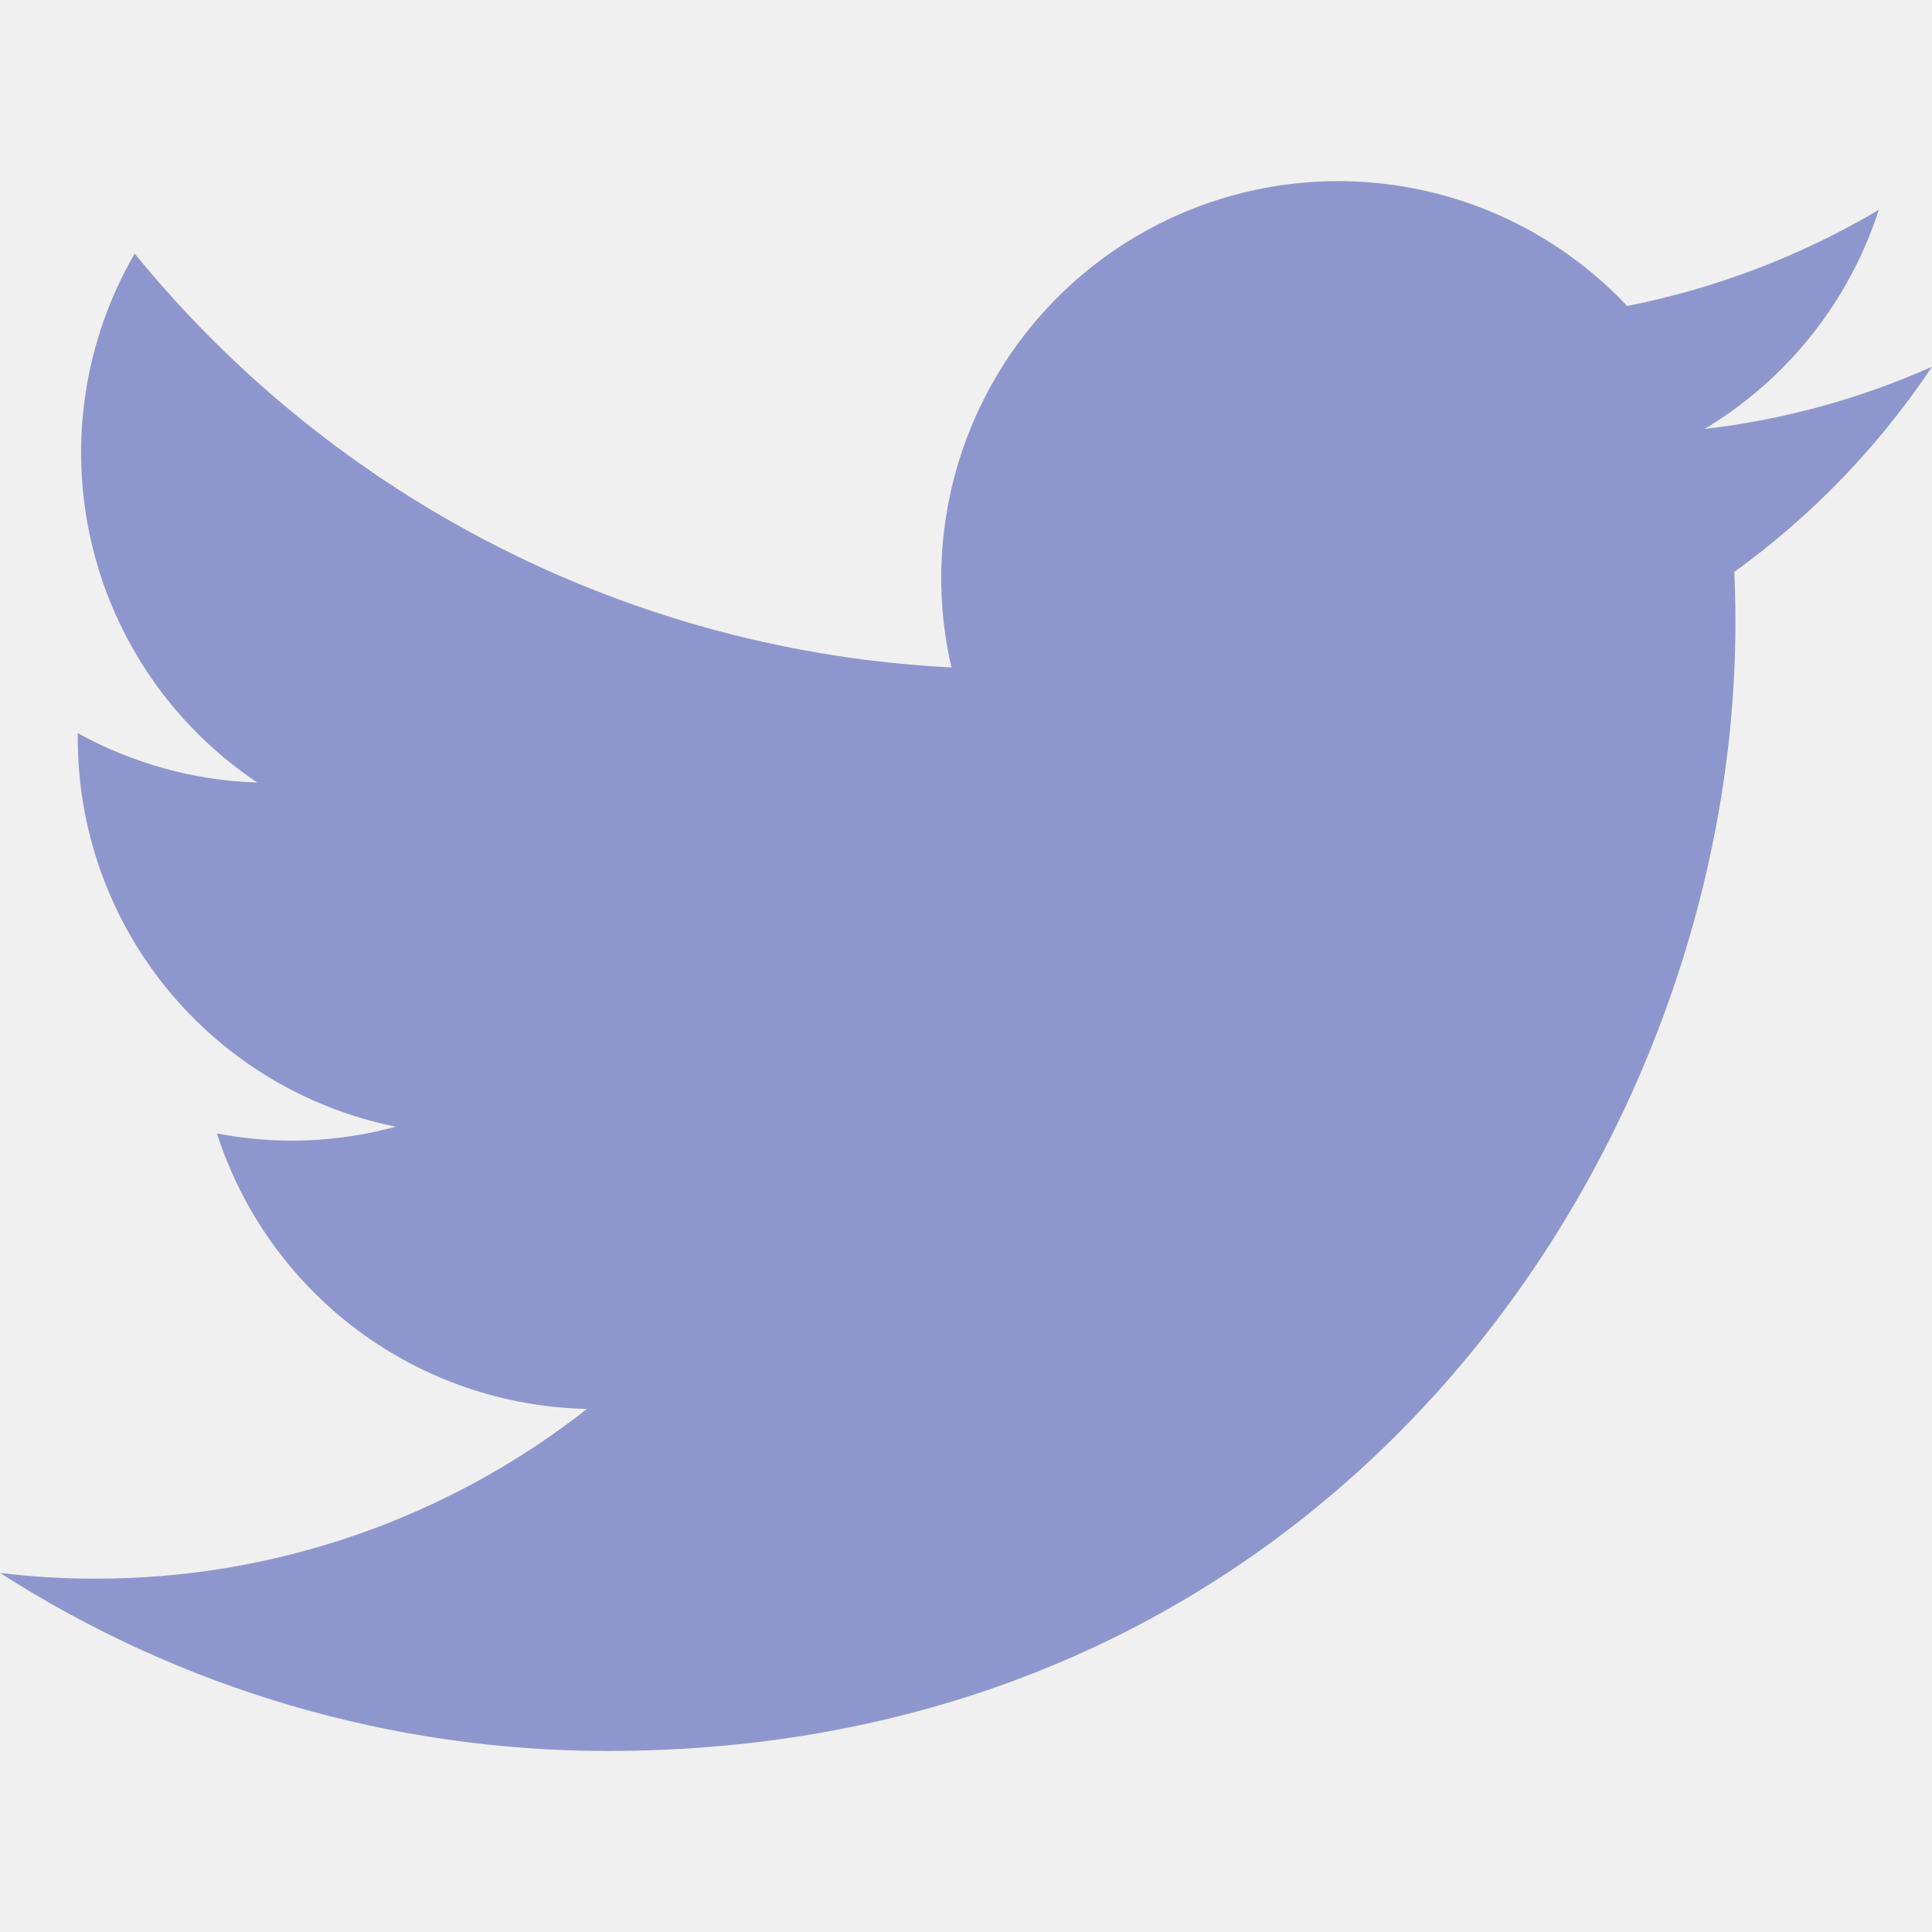
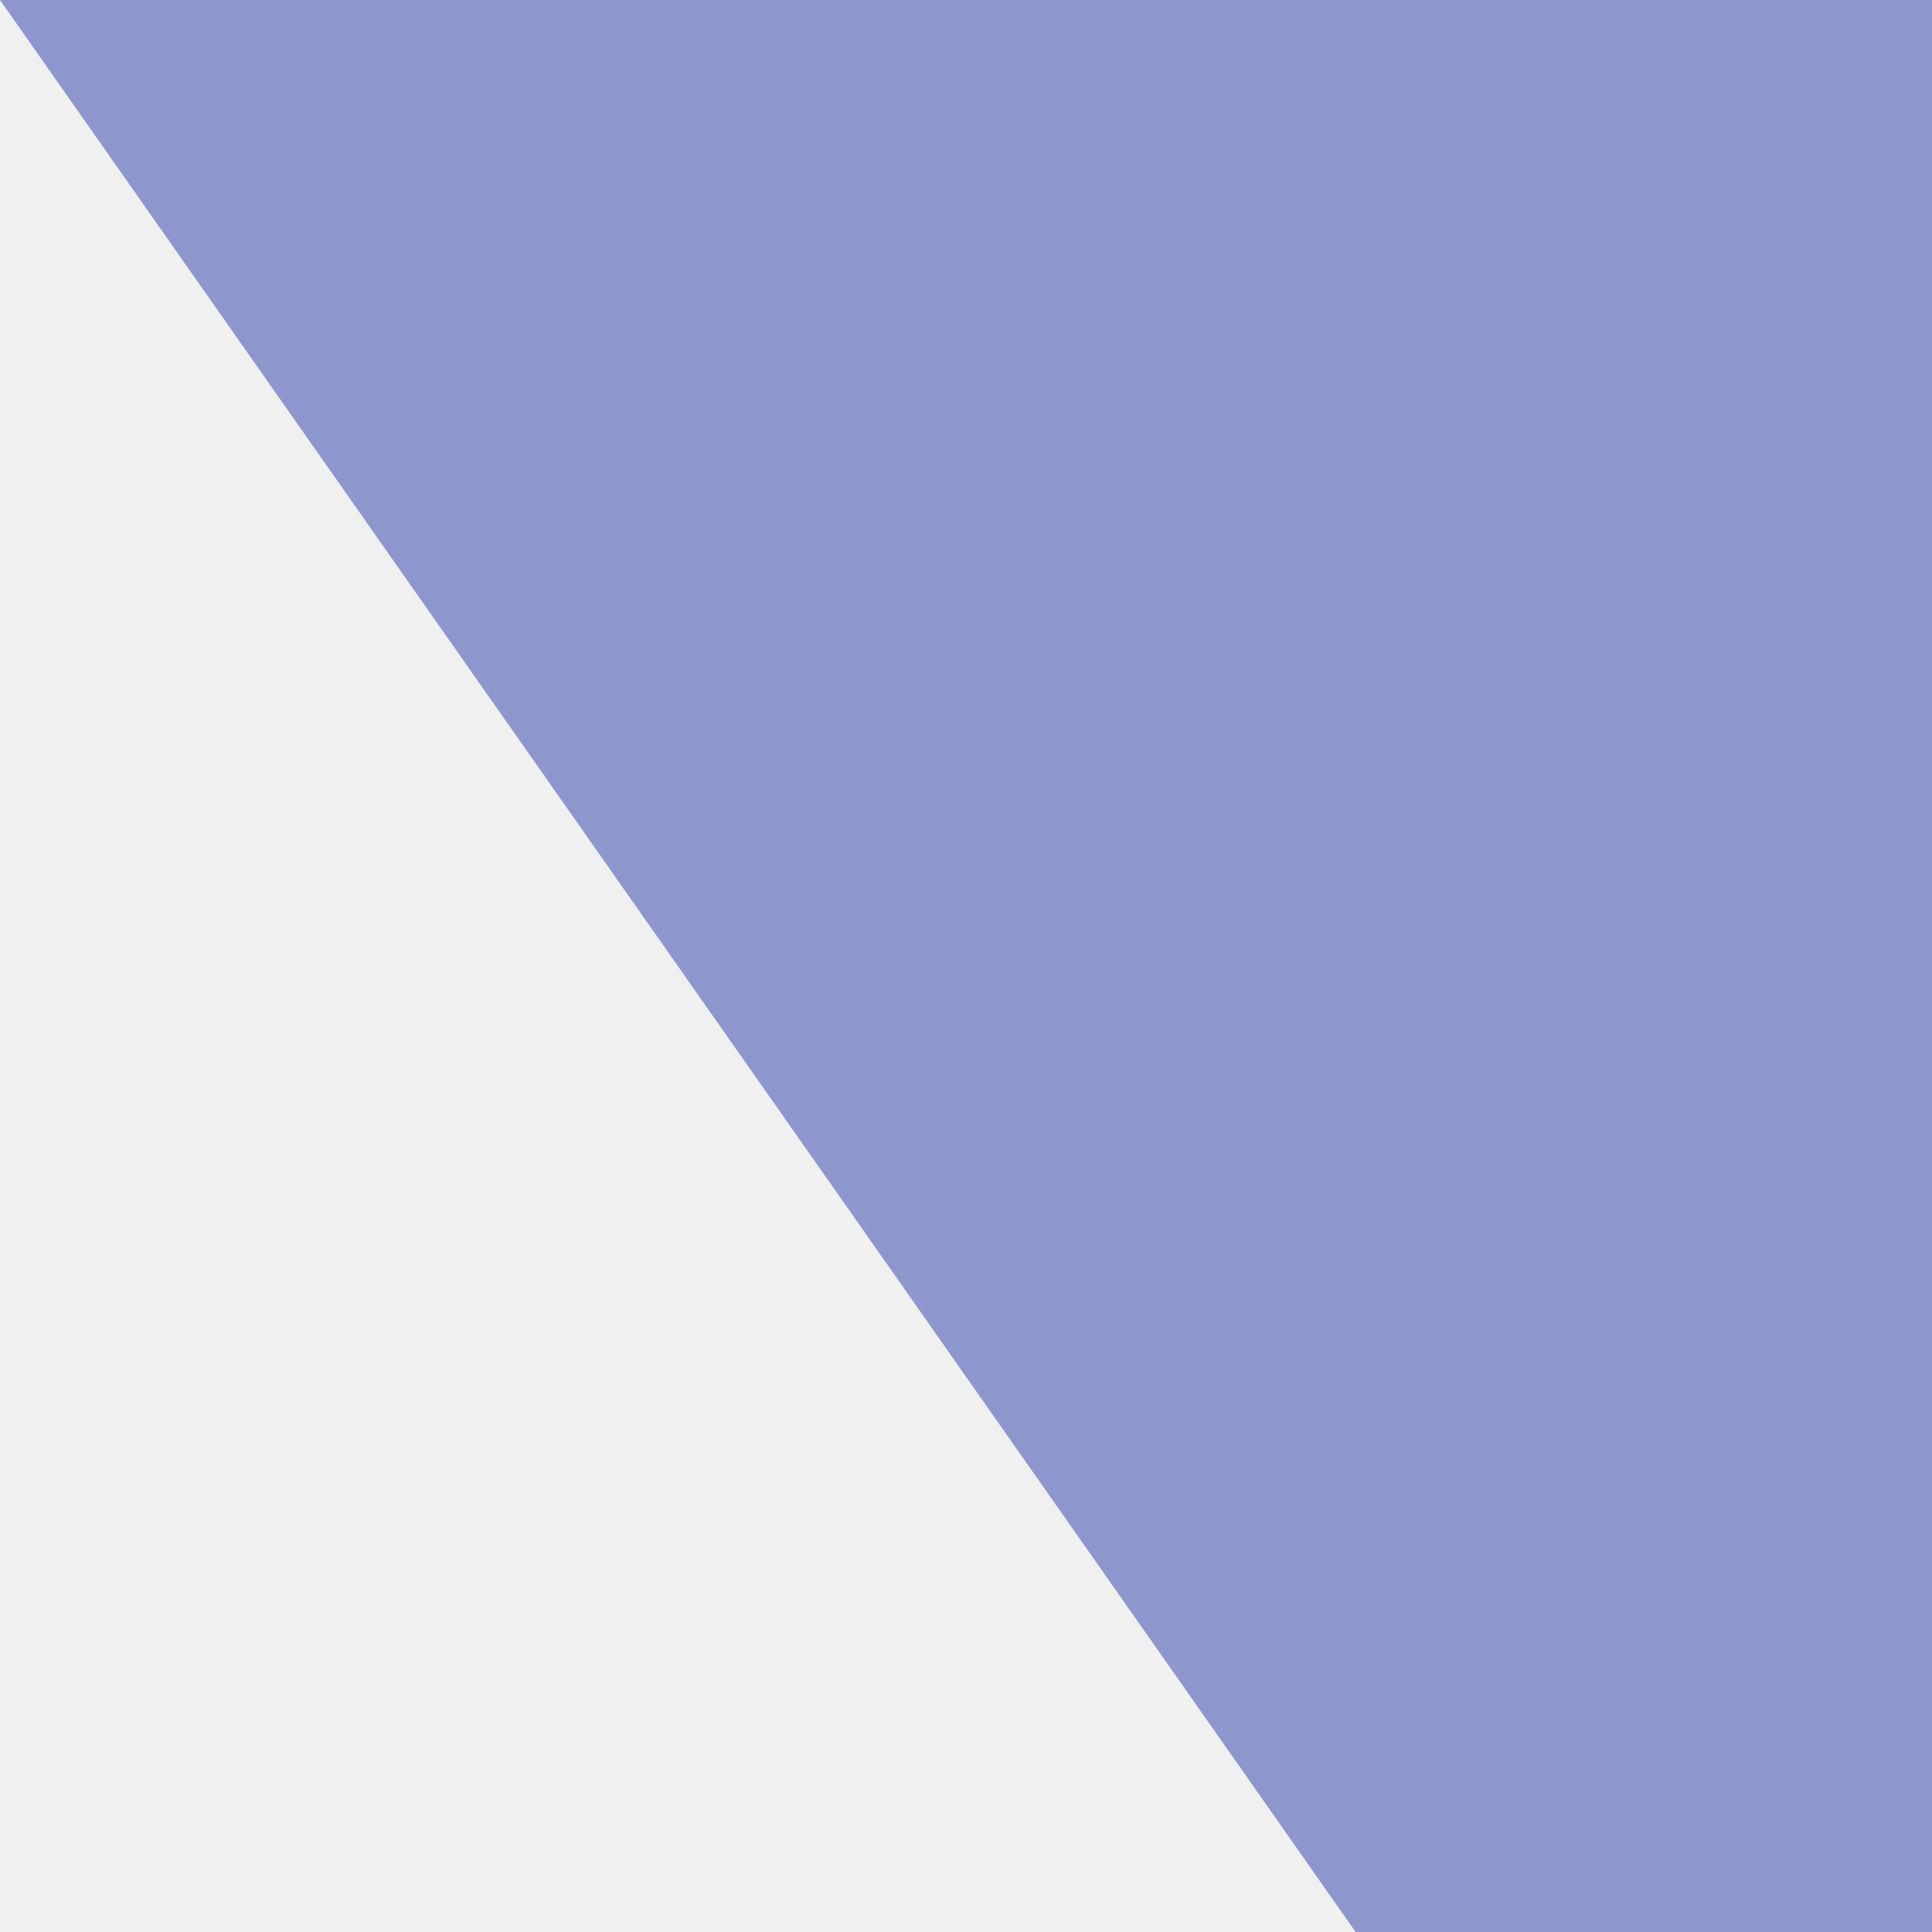
- <svg xmlns="http://www.w3.org/2000/svg" width="24" height="24" viewBox="0 0 24 24" fill="none">
-   <g clip-path="url(#clip0_464_3449)">
-     <path d="M7.55 21.751C16.605 21.751 21.558 14.247 21.558 7.743C21.558 7.532 21.554 7.316 21.544 7.105C22.508 6.408 23.34 5.545 24 4.556C23.102 4.955 22.15 5.216 21.174 5.329C22.201 4.714 22.971 3.746 23.339 2.607C22.373 3.179 21.316 3.583 20.213 3.801C19.471 3.012 18.489 2.49 17.42 2.315C16.35 2.14 15.253 2.322 14.298 2.833C13.342 3.344 12.582 4.155 12.134 5.142C11.686 6.129 11.575 7.235 11.819 8.291C9.862 8.193 7.948 7.684 6.2 6.799C4.452 5.913 2.91 4.67 1.673 3.15C1.044 4.234 0.852 5.516 1.135 6.737C1.418 7.957 2.155 9.024 3.196 9.721C2.415 9.696 1.65 9.485 0.966 9.107V9.168C0.965 10.305 1.358 11.407 2.078 12.287C2.799 13.168 3.801 13.771 4.916 13.996C4.192 14.194 3.432 14.223 2.695 14.08C3.009 15.058 3.622 15.914 4.446 16.527C5.27 17.14 6.265 17.481 7.292 17.502C5.548 18.872 3.394 19.615 1.177 19.611C0.783 19.611 0.39 19.587 0 19.539C2.253 20.985 4.874 21.752 7.55 21.751Z" fill="#8E97CD" />
-   </g>
-   <defs>
-     <clipPath id="clip0_464_3449">
-       <rect width="24" height="24" fill="white" />
-     </clipPath>
-   </defs>
+ <svg xmlns="http://www.w3.org/2000/svg" width="30" height="30" version="1.1">
+   <path d="M178.57 127.15 290.27 0h-26.46l-97.03 110.38L89.34 0H0l117.13 166.93L0 300.25h26.46l102.4-116.59 81.8 116.59h89.34M36.01 19.54H76.66l187.13 262.13h-40.66" fill="#8E97CD" />
</svg>
